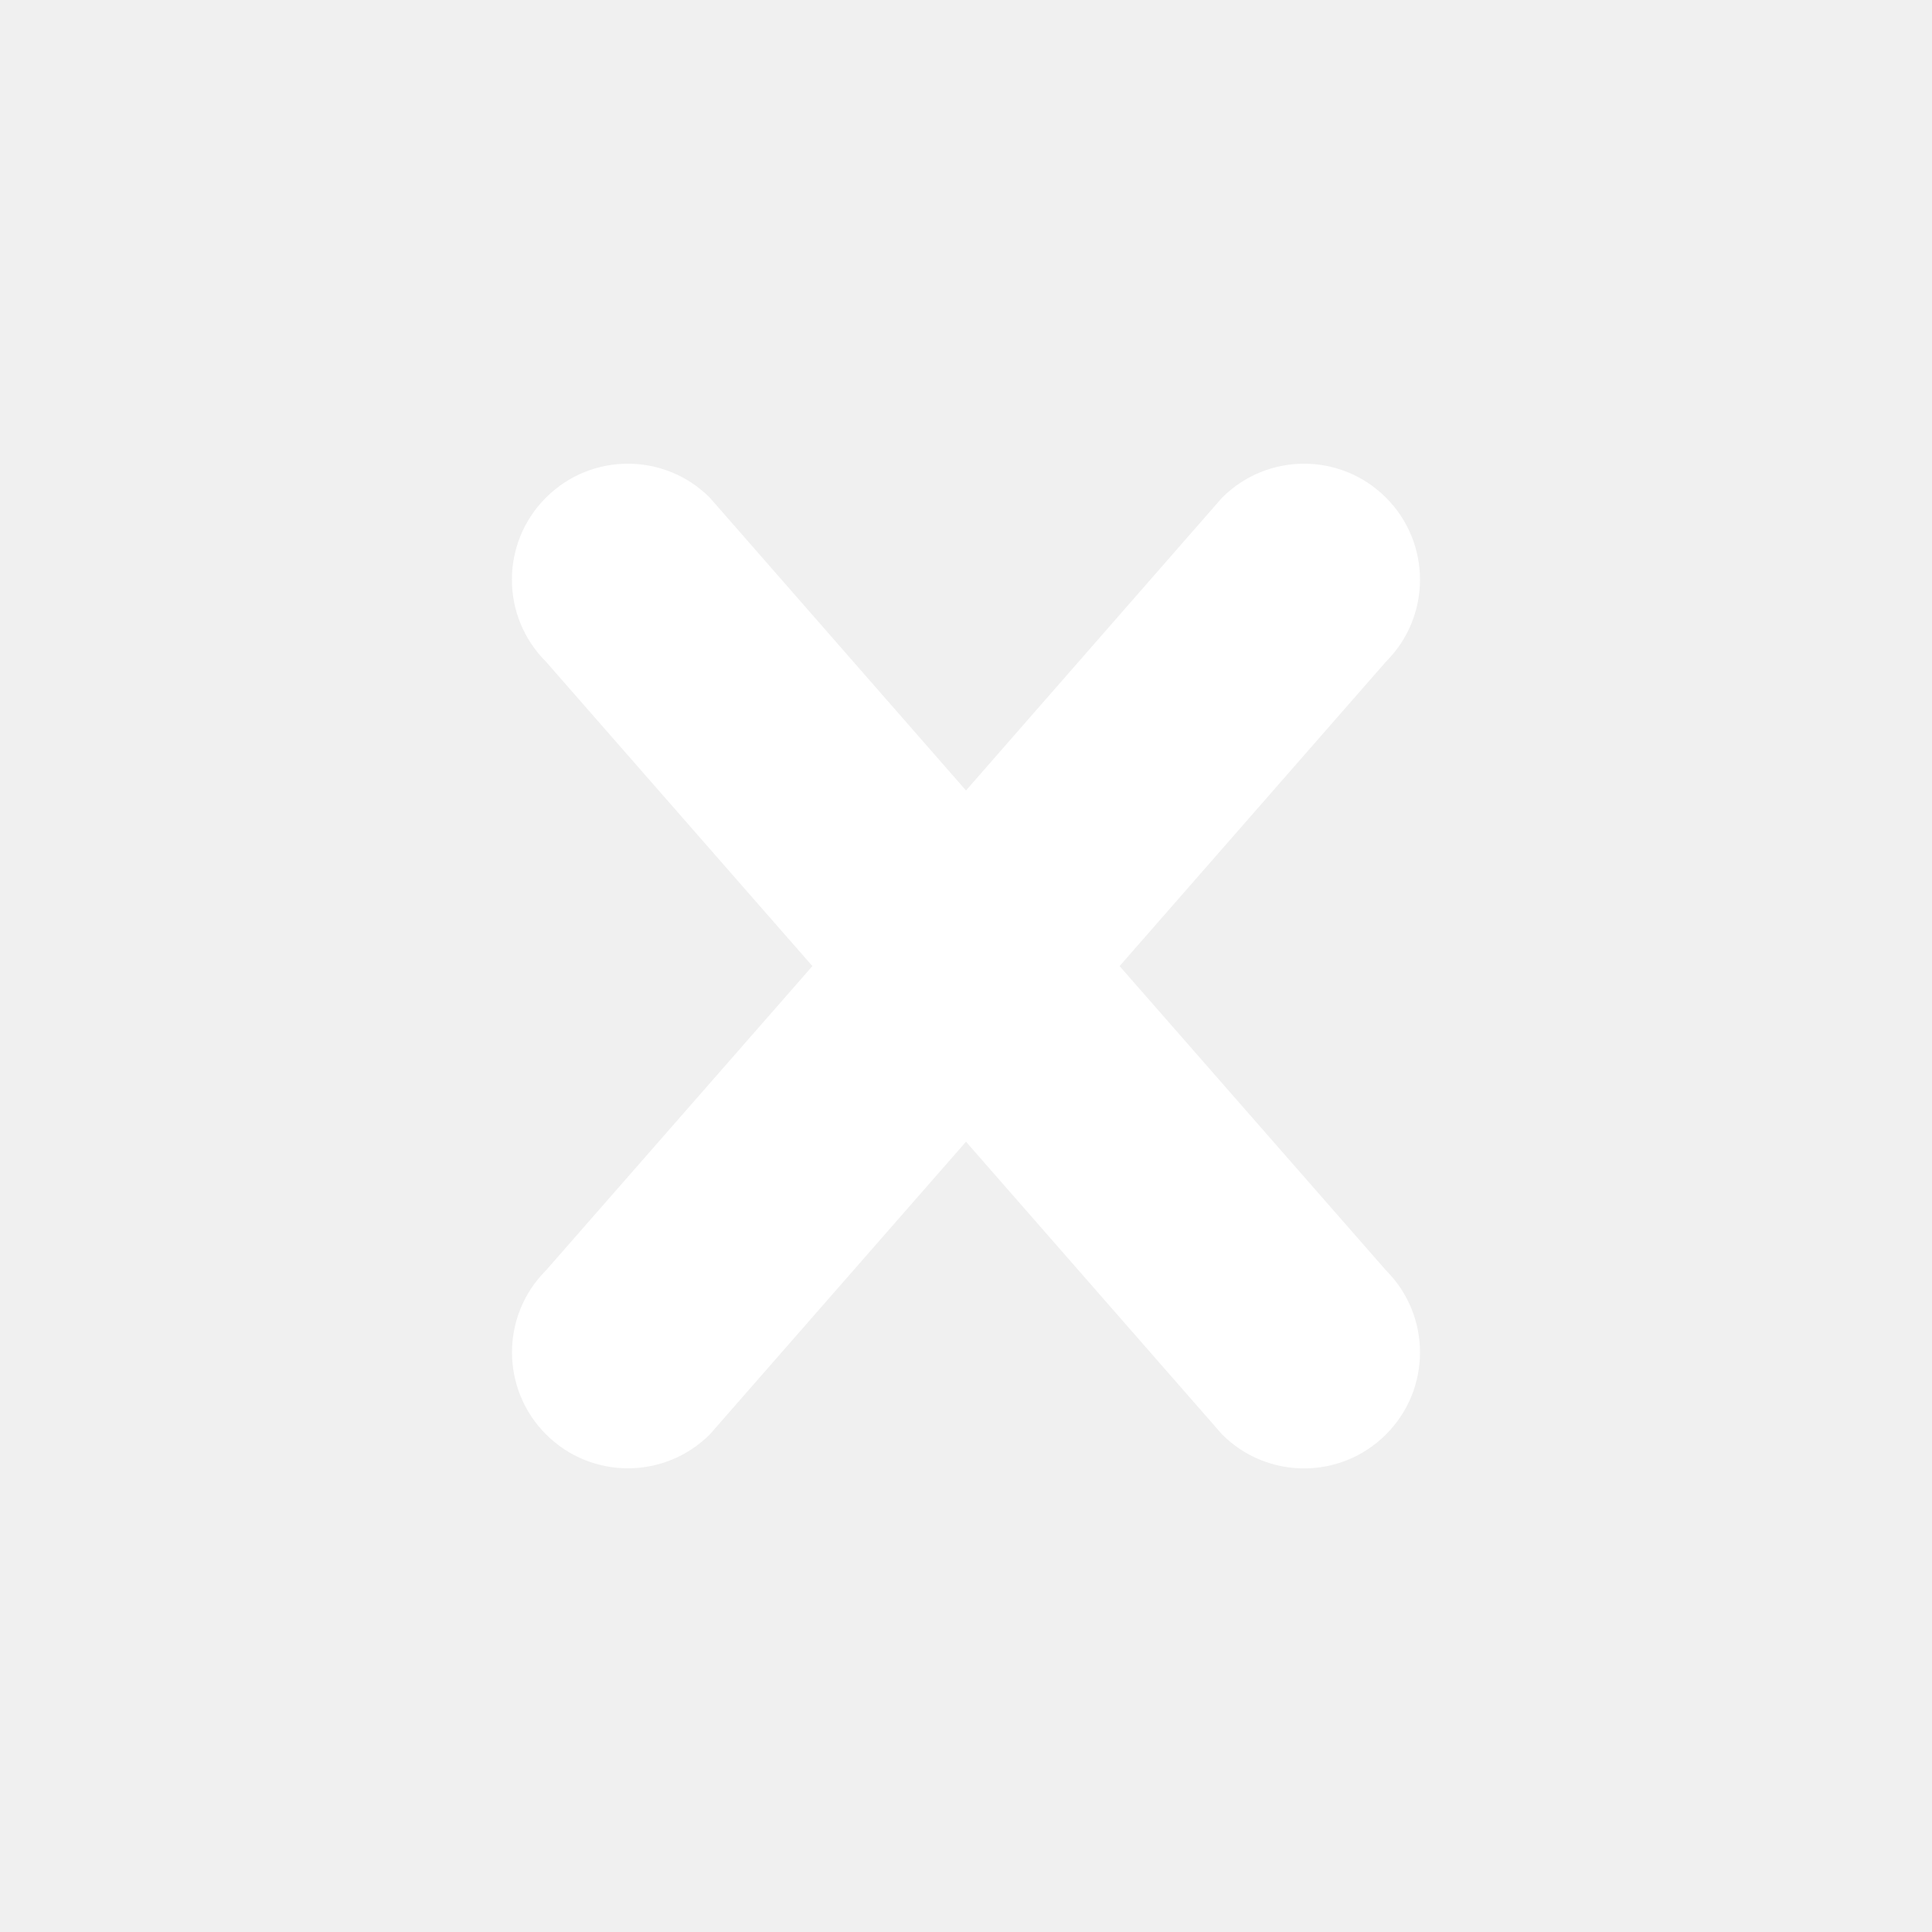
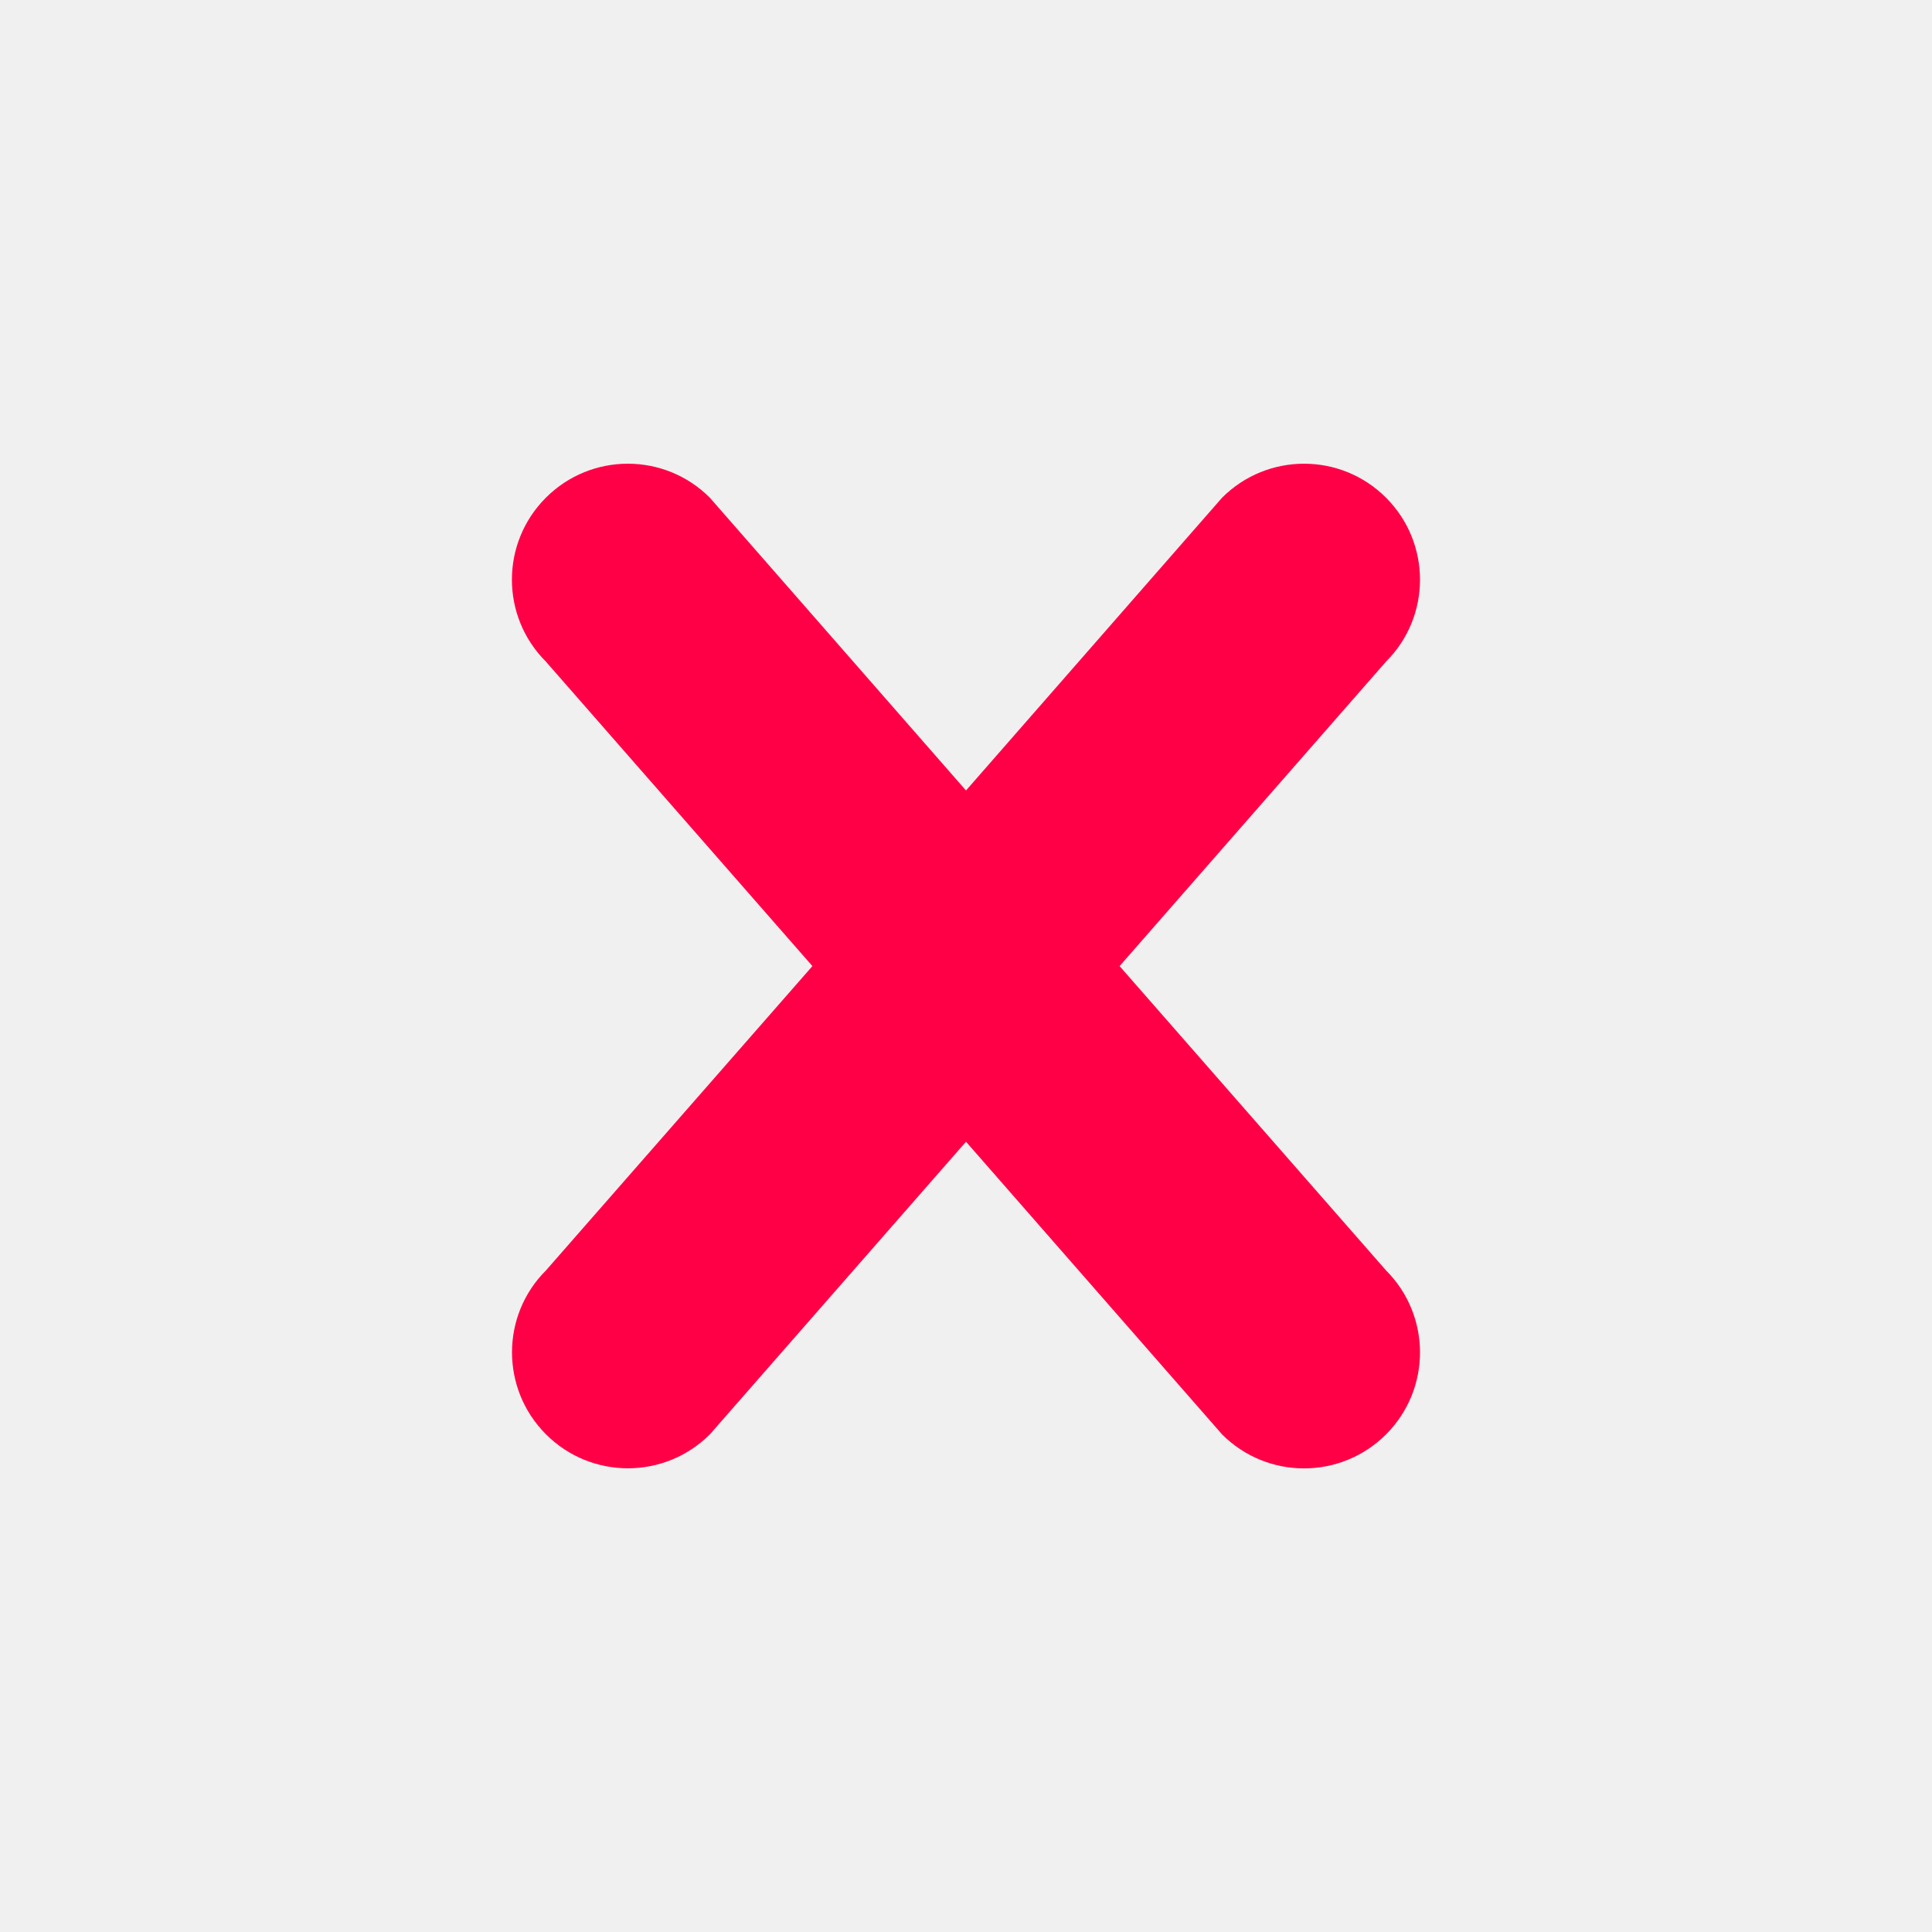
<svg xmlns="http://www.w3.org/2000/svg" version="1.1" width="640" height="640" viewBox="0 0 640 640">
  <g id="icomoon-ignore">
</g>
-   <path fill="#fff" d="M459.136 475.168c-15.008 15.008-39.328 15.008-54.304 0l-84.832-96.96-84.832 96.928c-15.008 15.008-39.328 15.008-54.304 0-15.008-15.008-15.008-39.328 0-54.304l88.256-100.8-88.288-100.864c-15.008-15.008-15.008-39.296 0-54.304s39.296-15.008 54.304 0l84.864 96.992 84.832-96.992c15.008-15.008 39.296-15.008 54.304 0s15.008 39.328 0 54.304l-88.256 100.864 88.256 100.8c15.008 15.008 15.008 39.328 0 54.336z" />
+   <path fill="#ff0046" d="M459.136 475.168c-15.008 15.008-39.328 15.008-54.304 0l-84.832-96.96-84.832 96.928c-15.008 15.008-39.328 15.008-54.304 0-15.008-15.008-15.008-39.328 0-54.304l88.256-100.8-88.288-100.864c-15.008-15.008-15.008-39.296 0-54.304s39.296-15.008 54.304 0l84.864 96.992 84.832-96.992c15.008-15.008 39.296-15.008 54.304 0s15.008 39.328 0 54.304l-88.256 100.864 88.256 100.8c15.008 15.008 15.008 39.328 0 54.336z" />
</svg>
